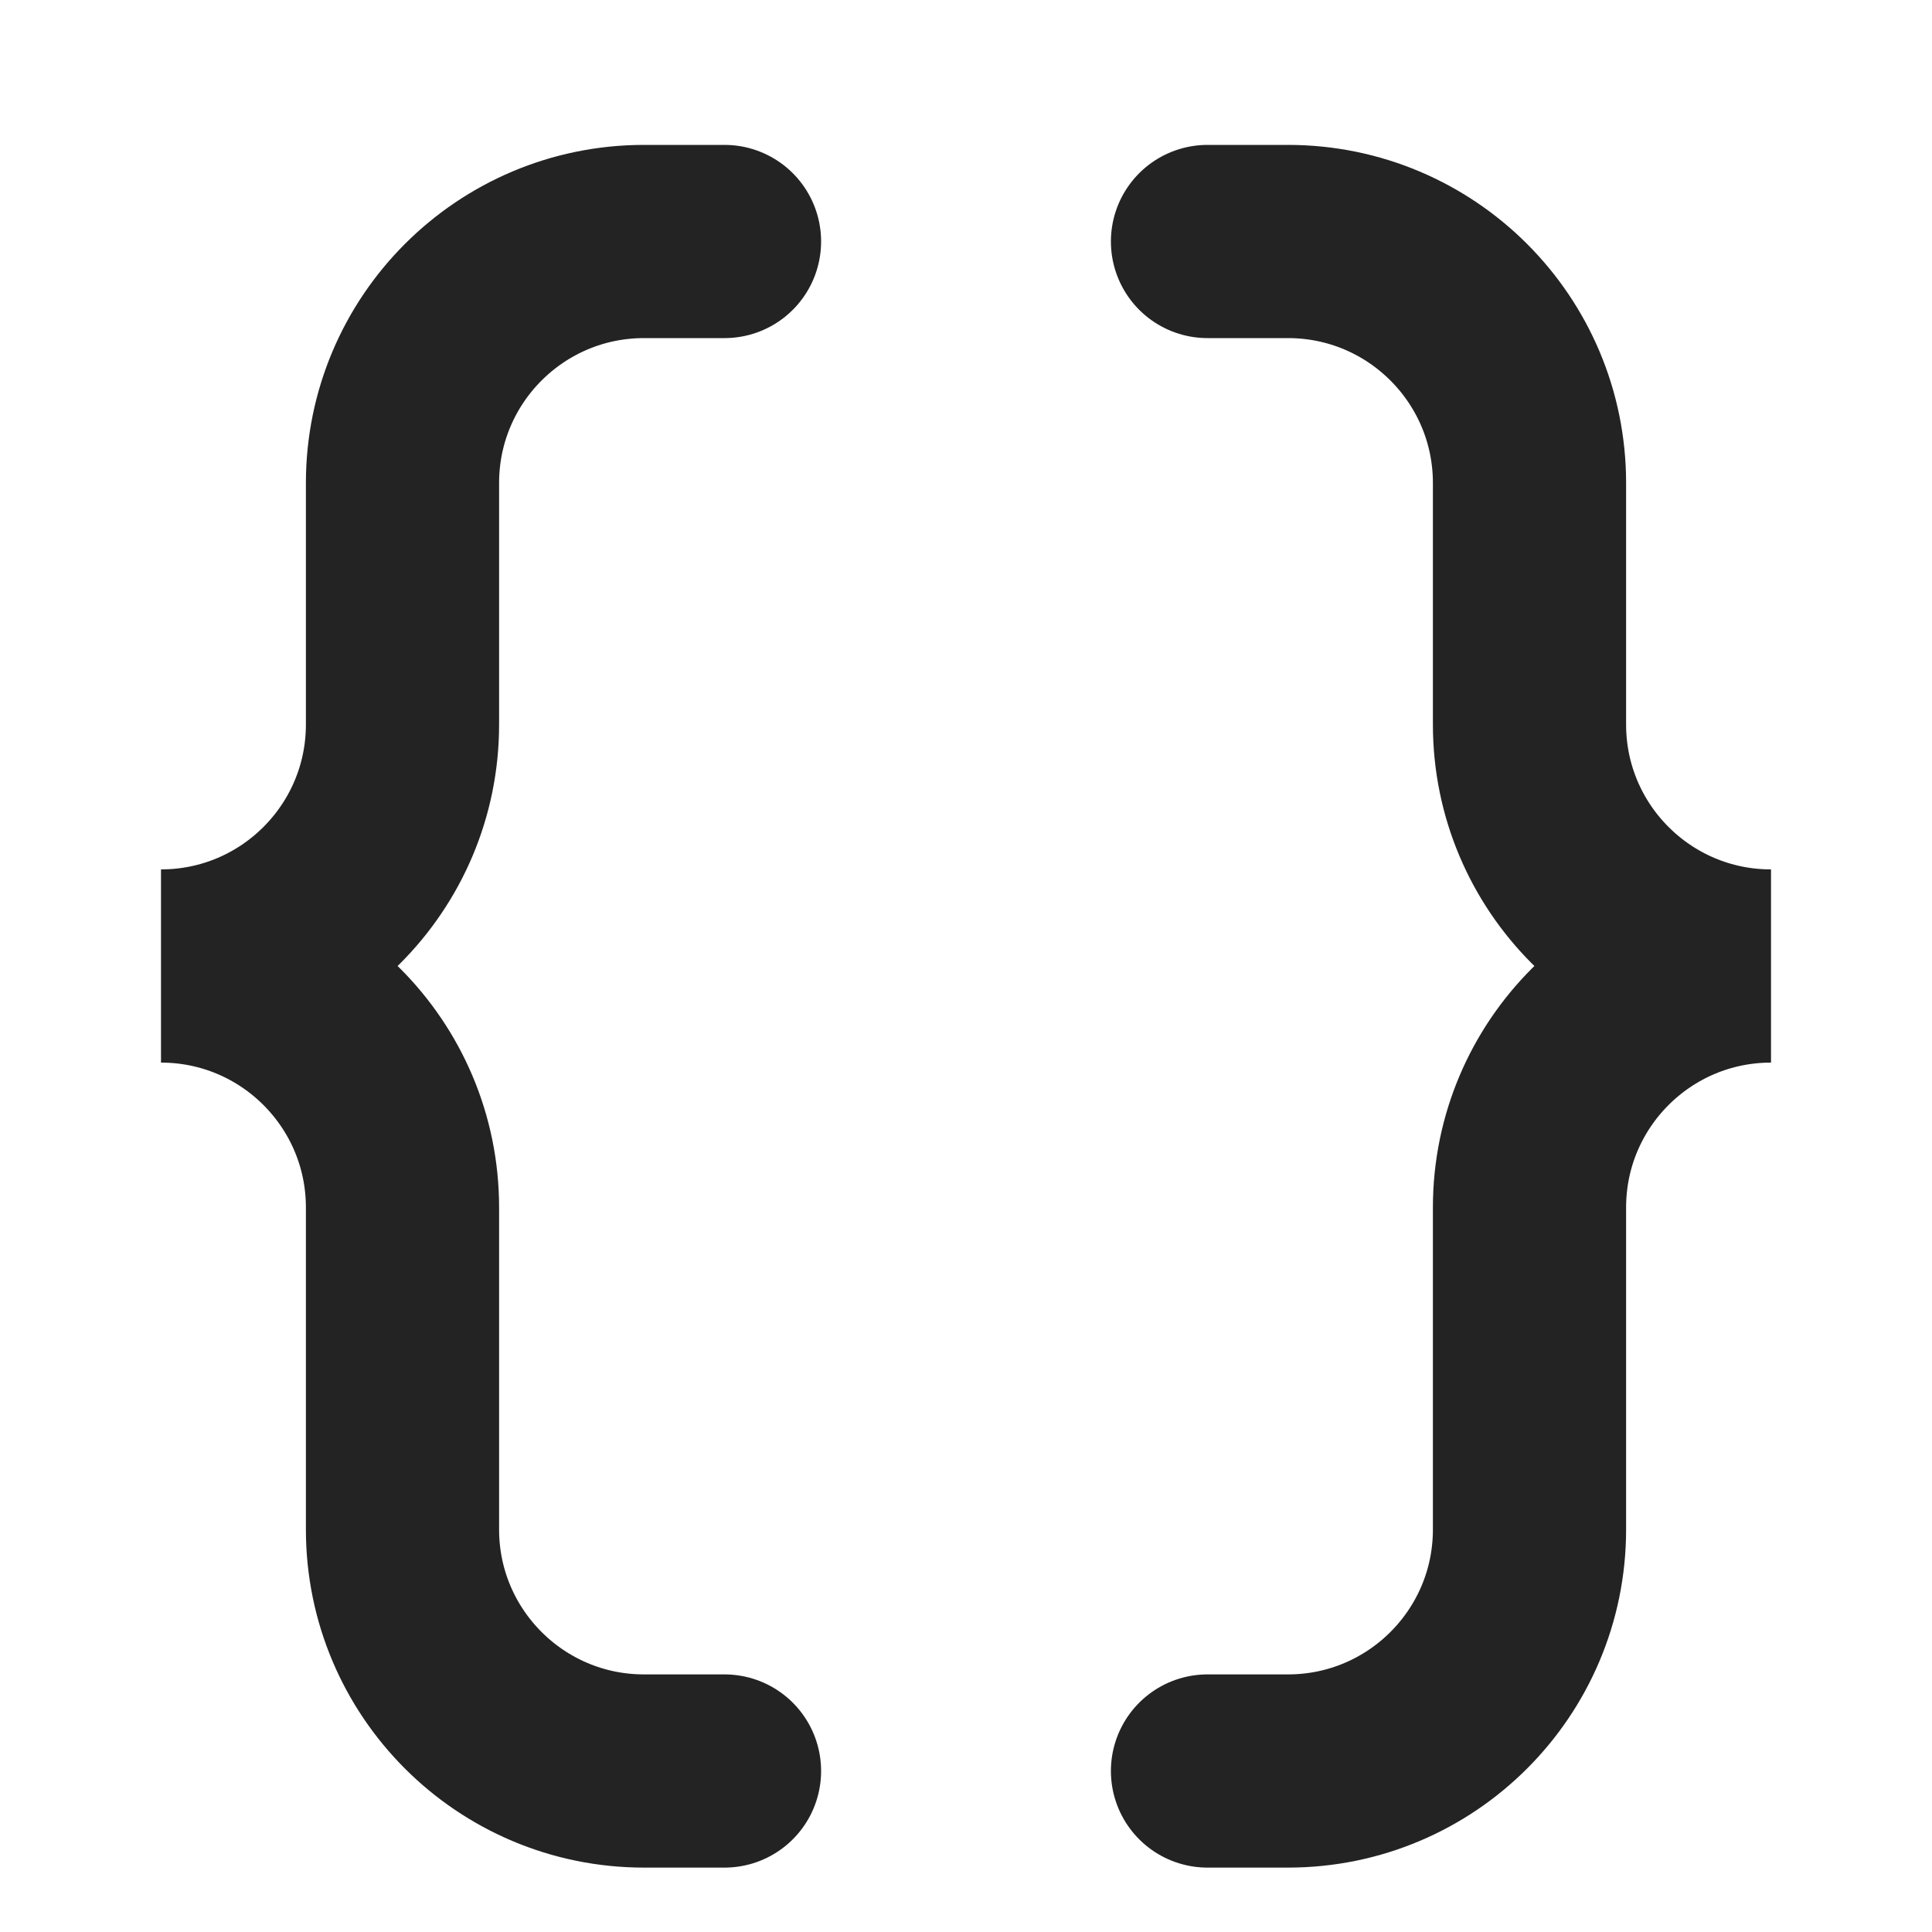
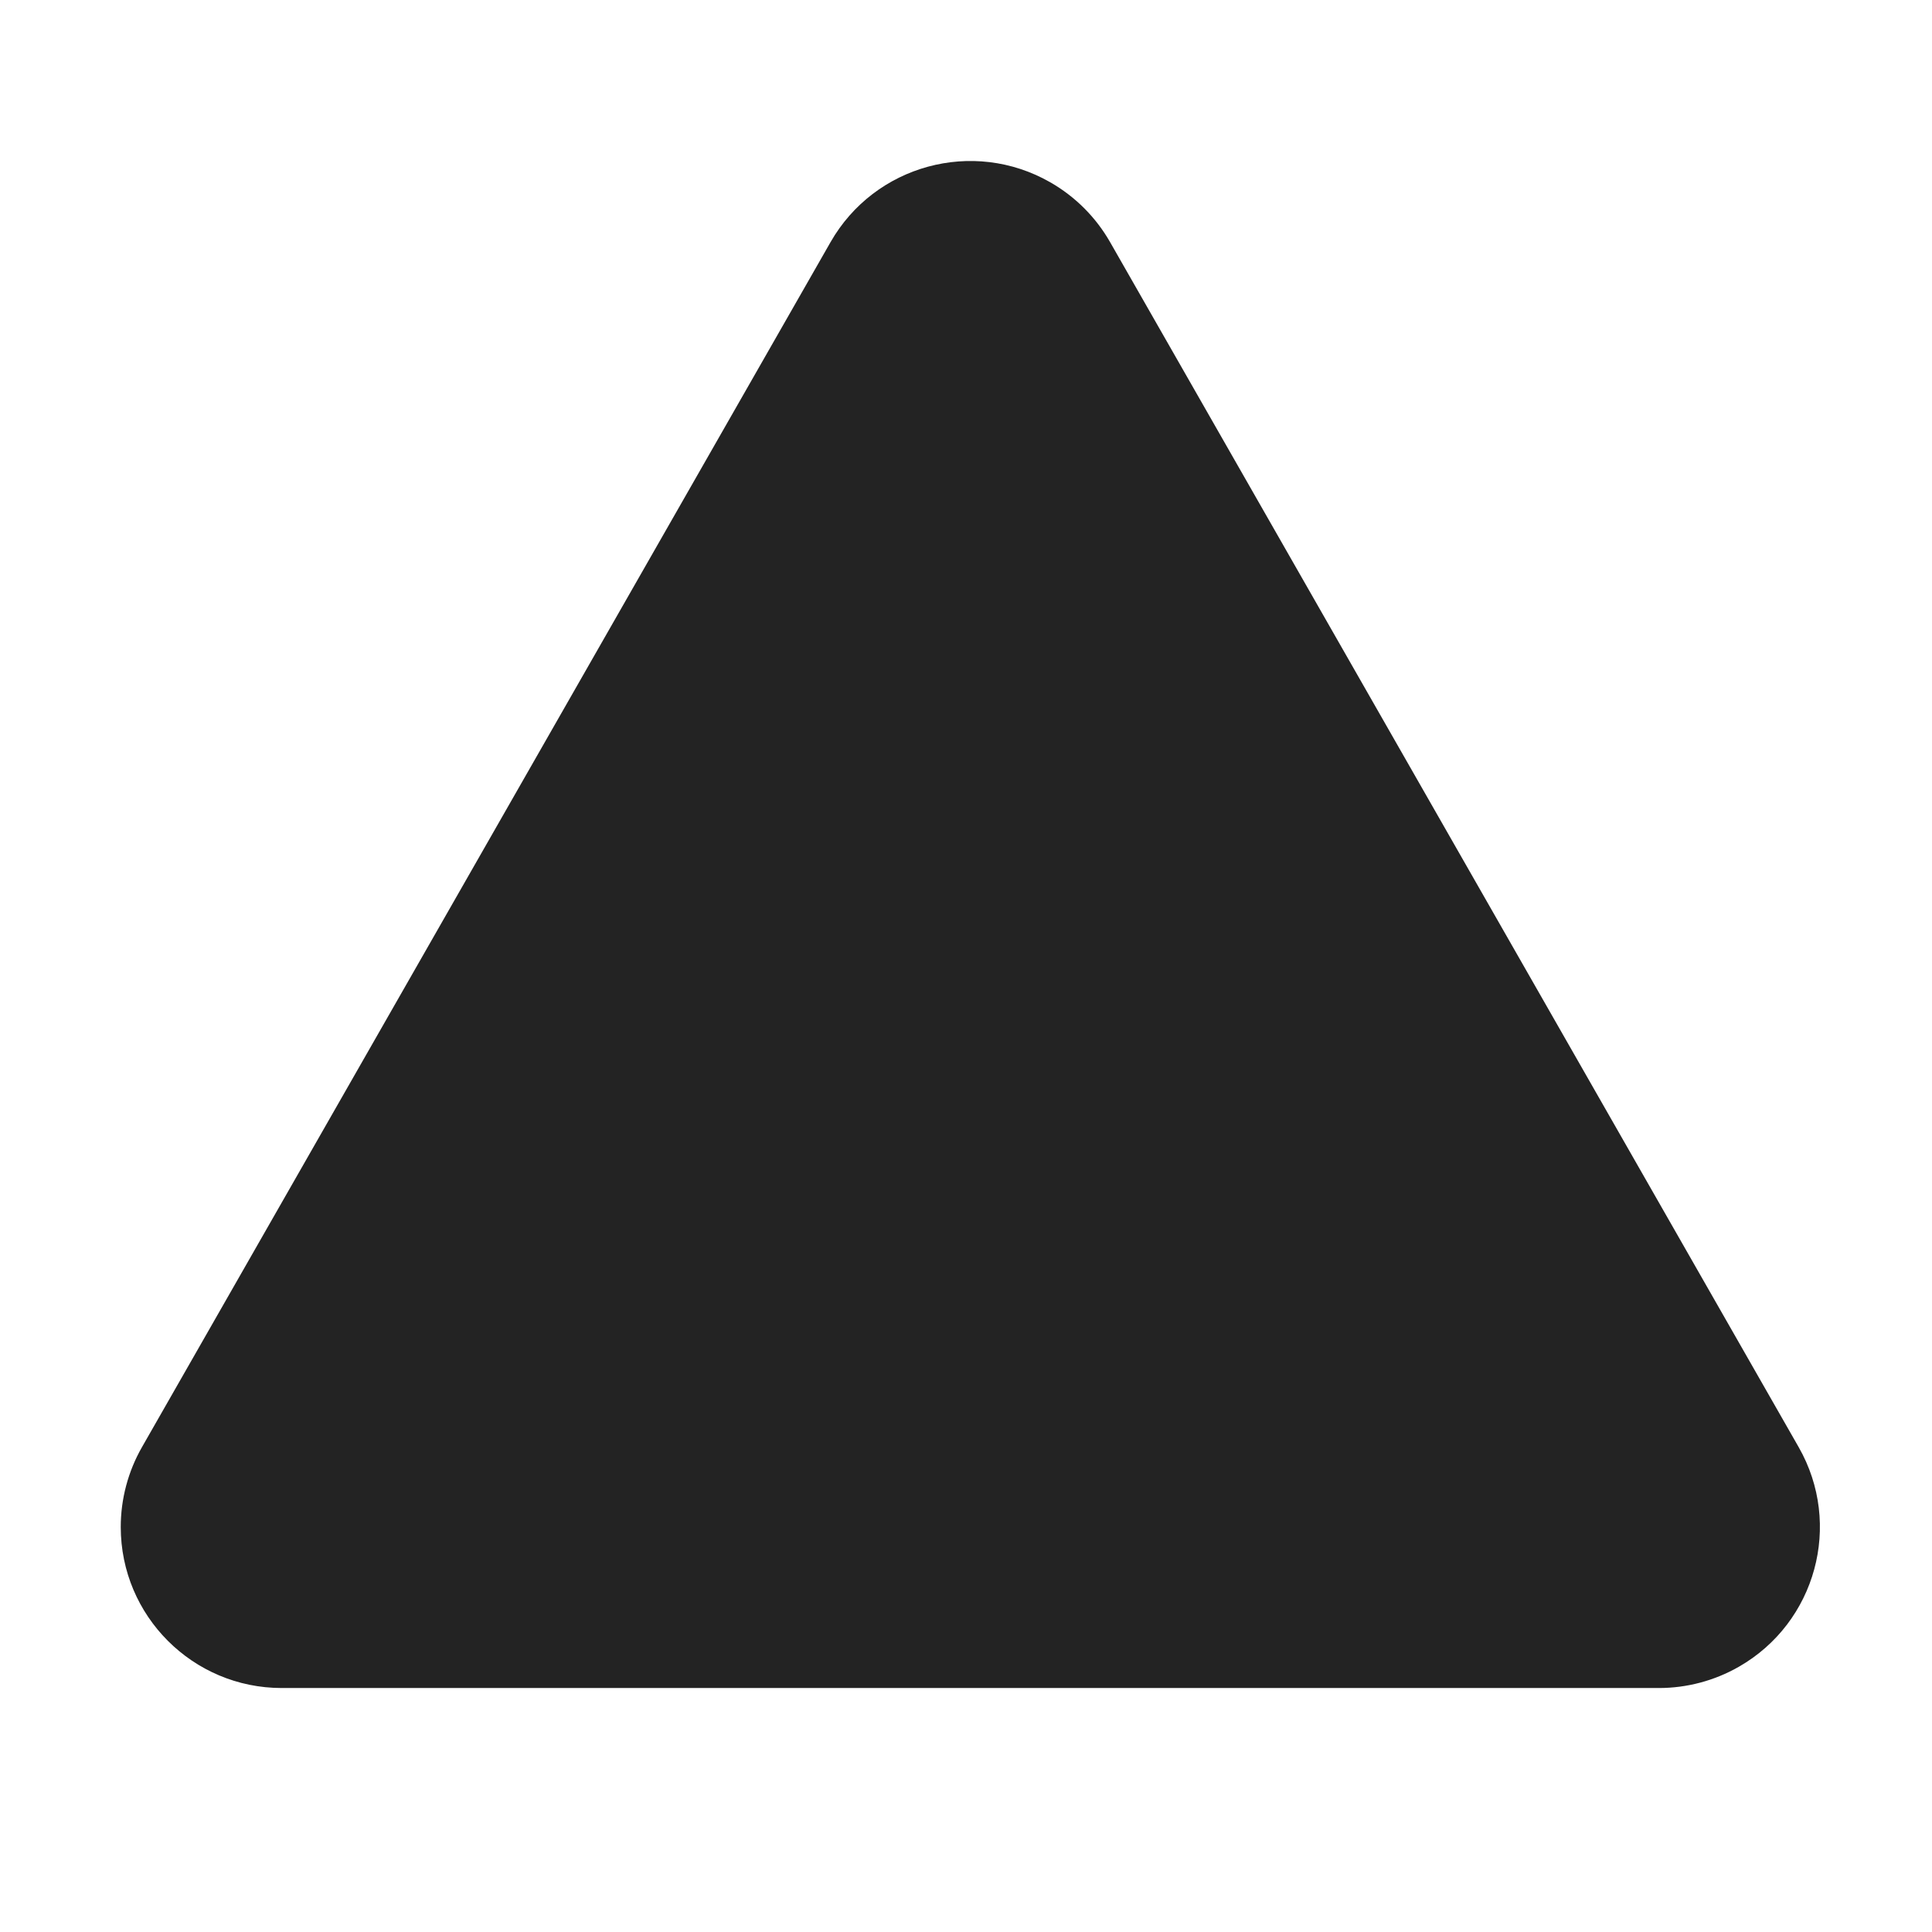
- <svg xmlns="http://www.w3.org/2000/svg" width="256px" height="256px" viewBox="0 0 24.00 24.00" fill="none" stroke="#232323" stroke-width="2.4" stroke-linecap="round" stroke-linejoin="miter">
+ <svg xmlns="http://www.w3.org/2000/svg" width="800px" height="800px" viewBox="0 0 512.00 512.00" version="1.1" fill="232323" stroke="232323">
  <g id="SVGRepo_bgCarrier" stroke-width="0" />
  <g id="SVGRepo_tracerCarrier" stroke-linecap="round" stroke-linejoin="round" />
  <g id="SVGRepo_iconCarrier">
-     <path d="M9,3H8A3,3,0,0,0,5,6V9a3,3,0,0,1-3,3H2a3,3,0,0,1,3,3v4a3,3,0,0,0,3,3H9" />
-     <path d="M15,3h1a3,3,0,0,1,3,3V9a3,3,0,0,0,3,3h0a3,3,0,0,0-3,3v4a3,3,0,0,1-3,3H15" />
+     <g id="Page-1" stroke-width="0.005" fill="none" fill-rule="evenodd">
+       <g id="drop" fill="#232323" transform="translate(32, 42.66667)">
+         <path d="M246.313,5.629 C252.928,9.409 258.41,14.891 262.189,21.505 L444.667,340.841 C456.358,361.301 449.25,387.364 428.791,399.055 C422.344,402.739 415.047,404.677 407.622,404.677 L42.667,404.677 C19.103,404.677 7.10542736e-15,385.574 7.10542736e-15,362.01 C7.10542736e-15,354.585 1.938,347.288 5.622,340.841 L188.099,21.505 C199.79,1.046 225.854,-6.062 246.313,5.629 Z" id="Combined-Shape"> </path>
+       </g>
+     </g>
  </g>
</svg>
